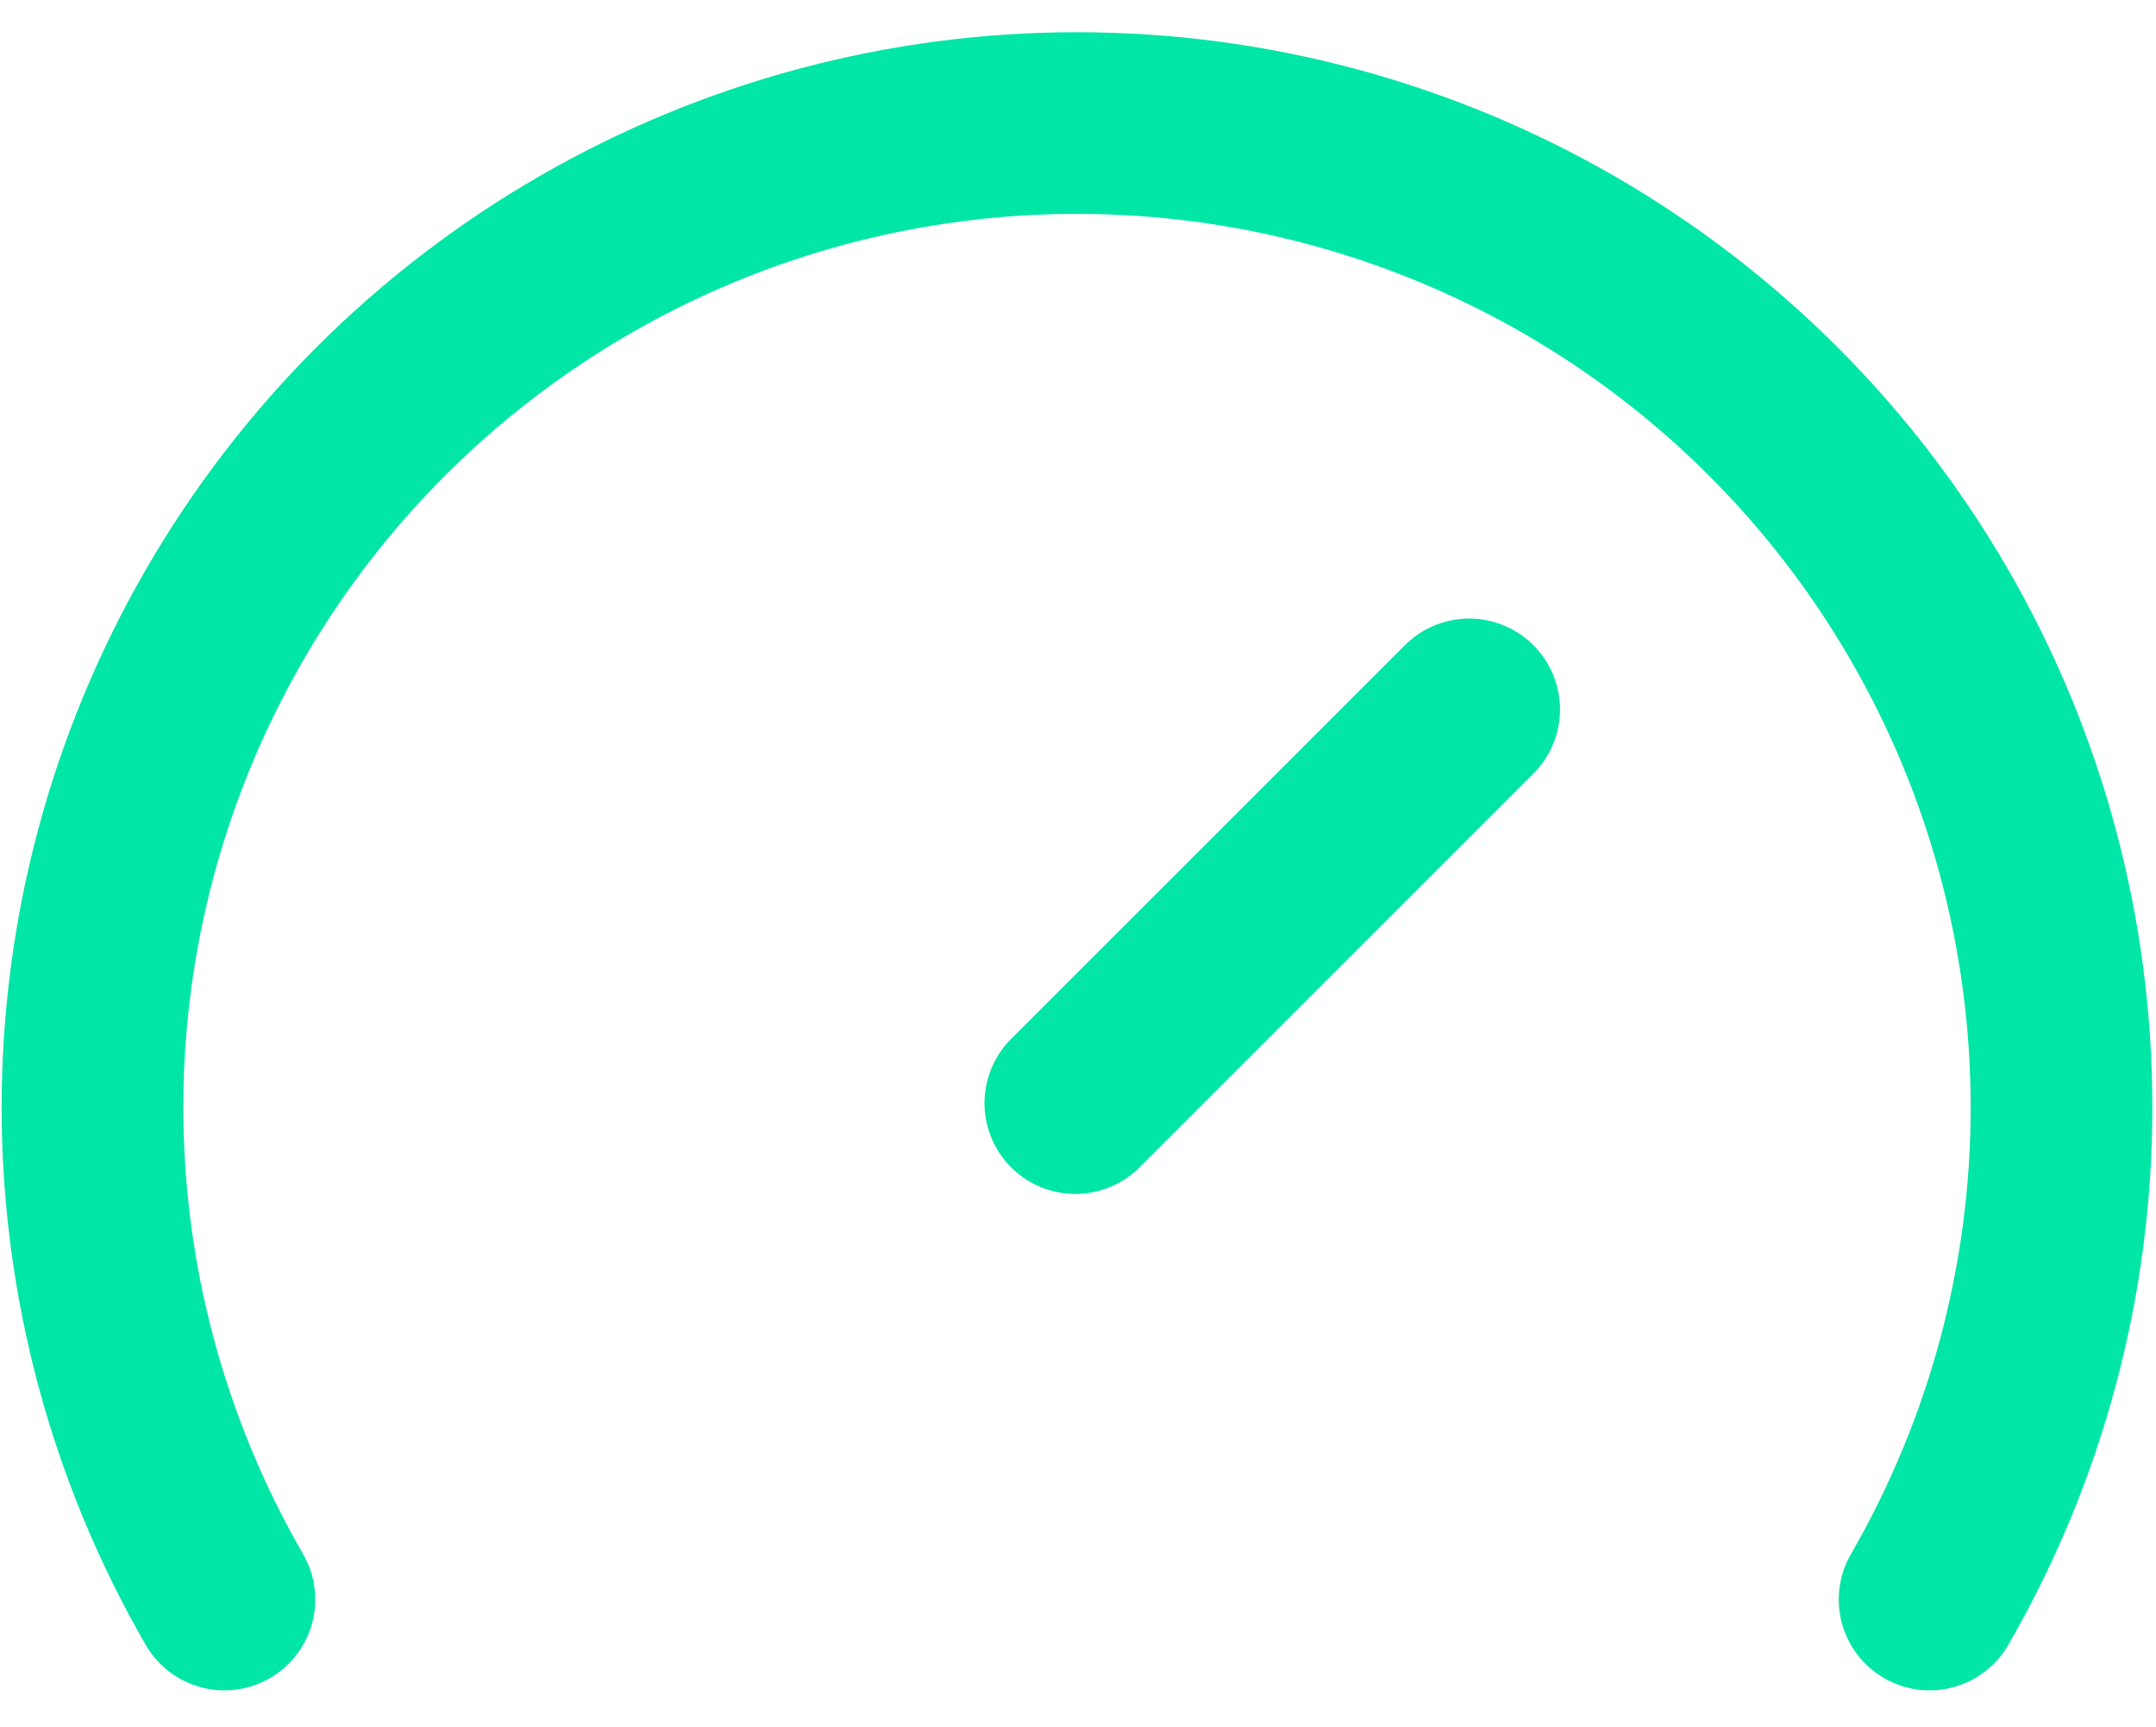
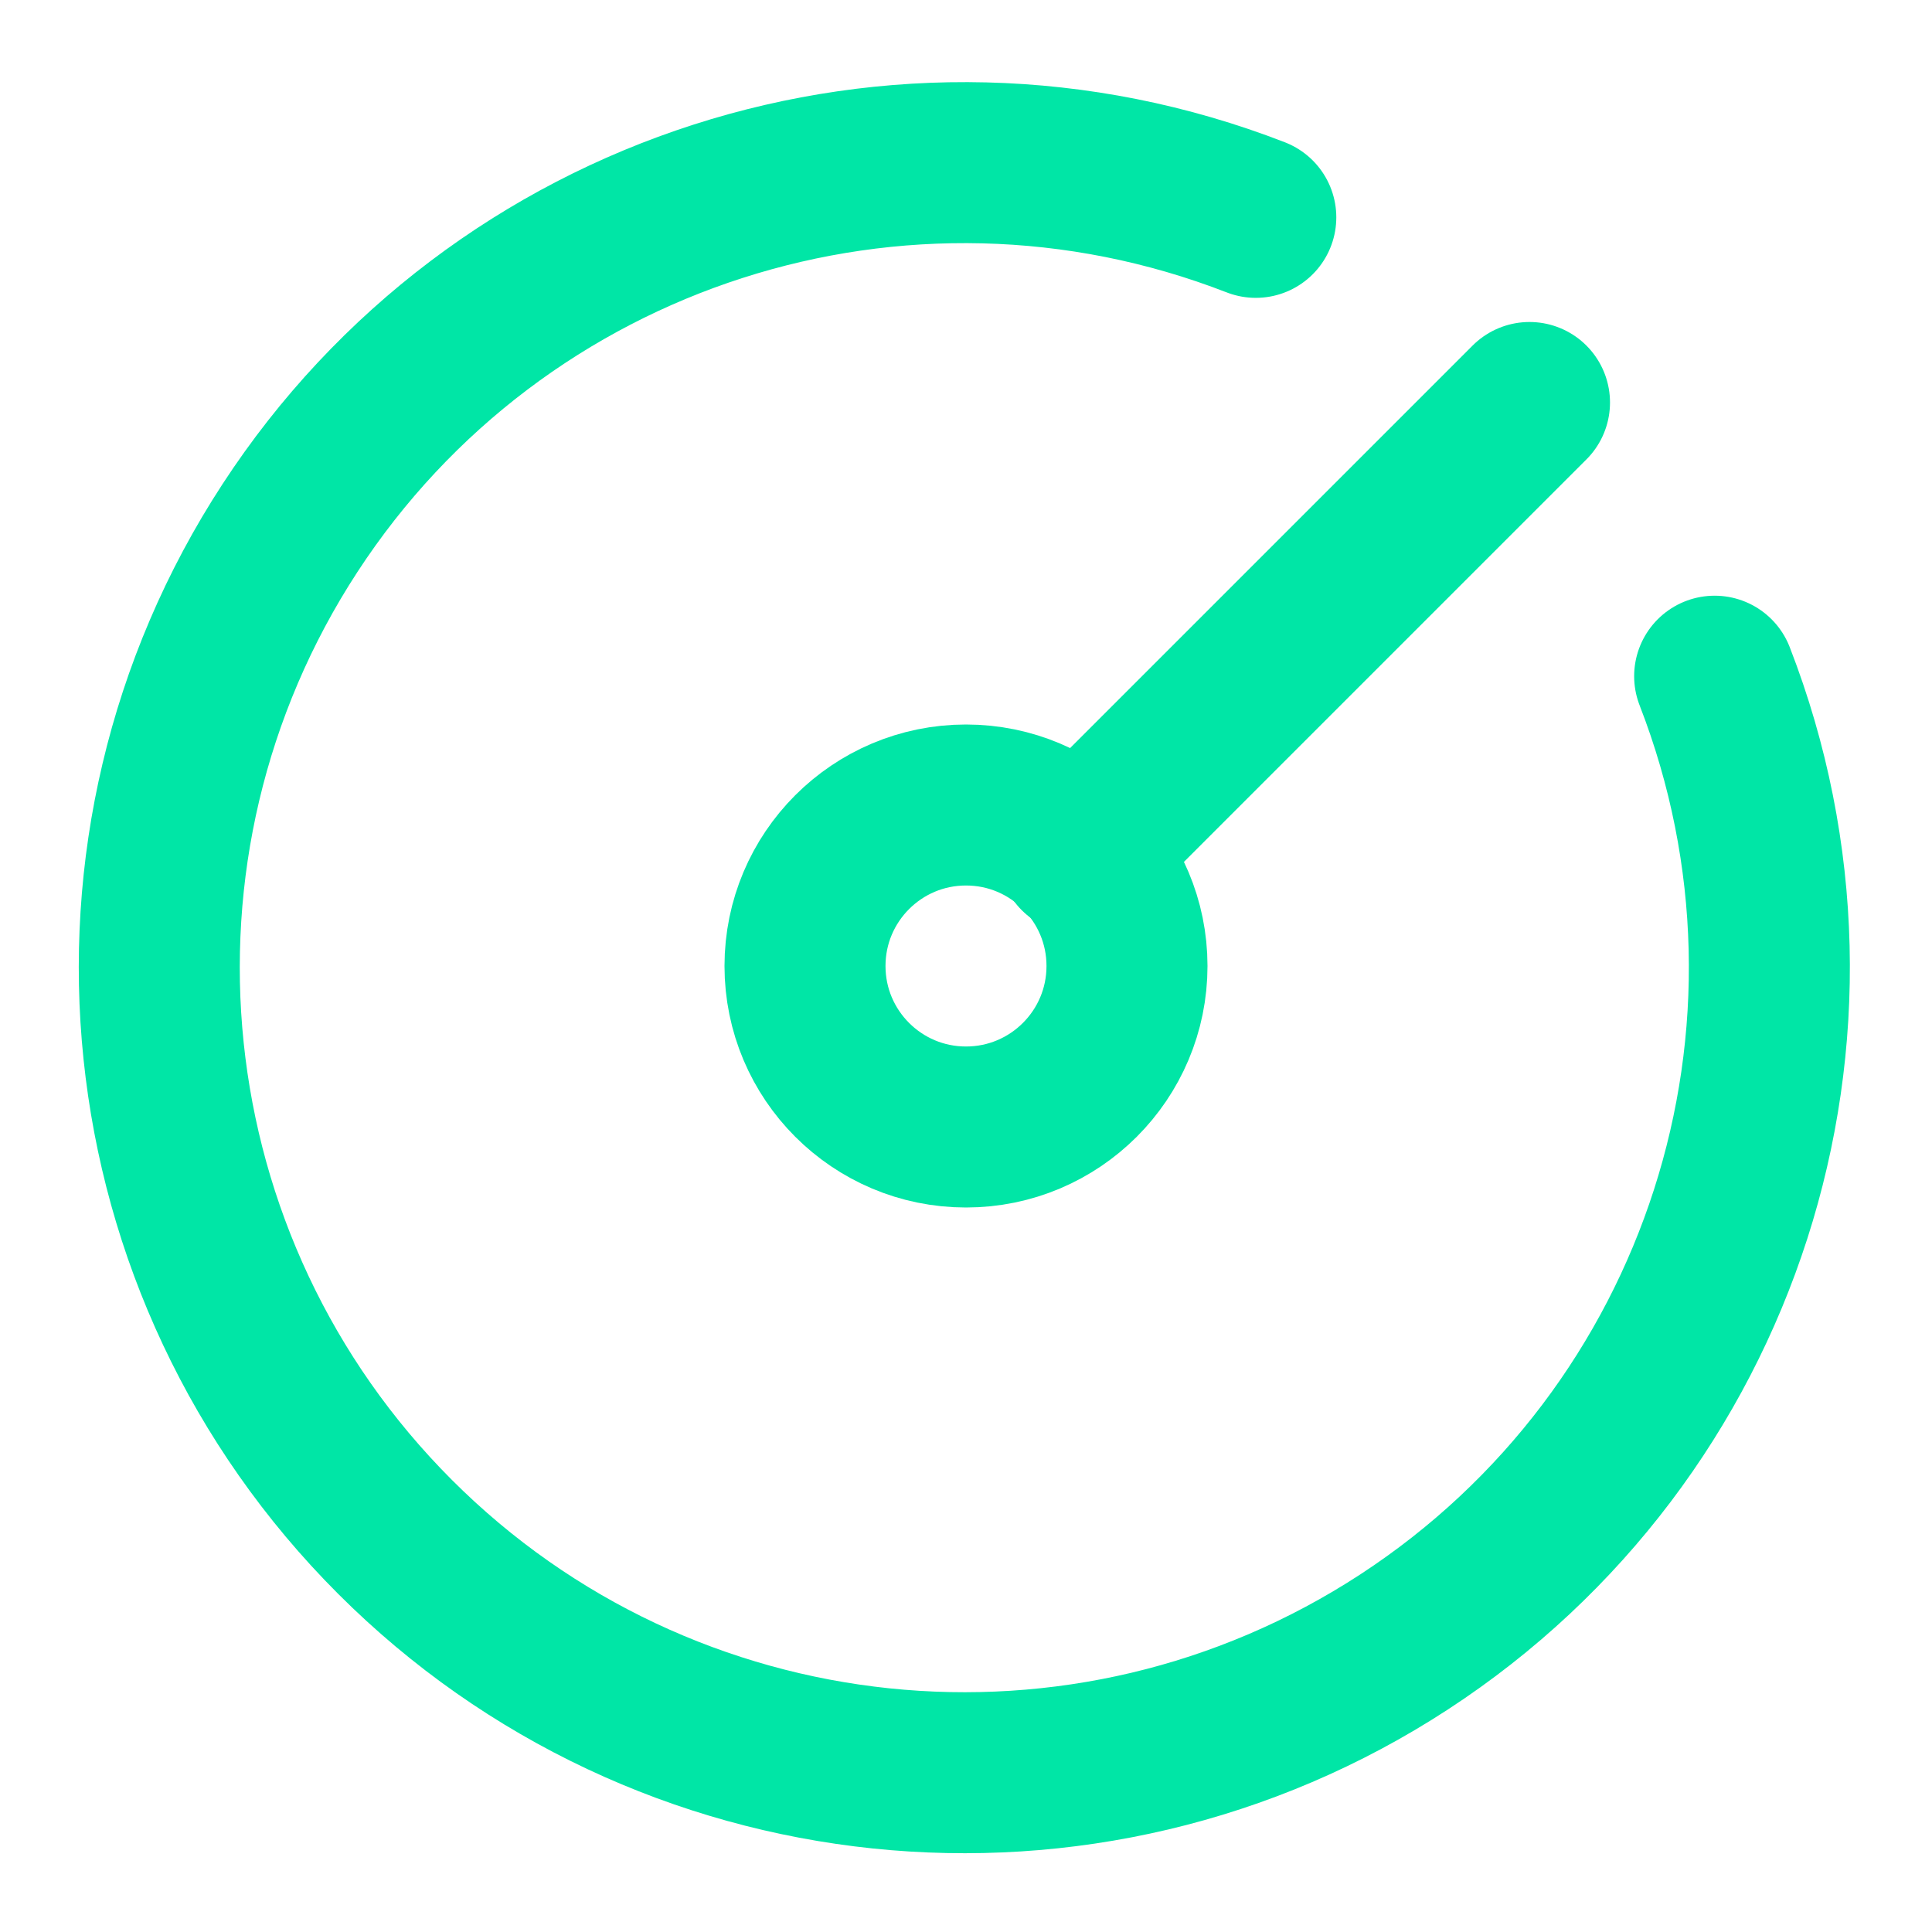
- <svg xmlns="http://www.w3.org/2000/svg" width="100%" height="100%" viewBox="0 0 1738 1392" version="1.1" xml:space="preserve" style="fill-rule:evenodd;clip-rule:evenodd;stroke-linecap:round;stroke-linejoin:round;">
-   <g>
-     <g>
-       <path d="M180.91,1289.707c-69.658,-120.65 -106.338,-257.508 -106.354,-396.829c0,-139.321 36.658,-276.179 106.321,-396.829c69.658,-120.65 169.842,-220.85 290.492,-290.508c120.65,-69.658 257.508,-106.337 396.829,-106.337c139.321,0 276.179,36.675 396.829,106.337c120.65,69.658 220.829,169.842 290.492,290.508c69.658,120.65 106.321,257.508 106.321,396.829c0,139.321 -36.696,276.179 -106.354,396.829" style="fill:none;fill-rule:nonzero;stroke:#00e6a6;stroke-width:146.46px;" />
-       <path d="M866.86,889.449l317.462,-317.463" style="fill:none;fill-rule:nonzero;stroke:#00e6a6;stroke-width:146.46px;" />
-     </g>
-   </g>
+ <svg xmlns="http://www.w3.org/2000/svg" width="24" height="24" viewBox="0 0 24 24" fill="none" stroke="#00E6A6" stroke-width="2" stroke-linecap="round" stroke-linejoin="round" class="lucide lucide-circle-gauge preview-icon">
+   <path d="M15.6 2.7a10 10 0 1 0 5.7 5.7" />
+   <circle cx="12" cy="12" r="2" />
+   <path d="M13.4 10.6 19 5" />
</svg>
